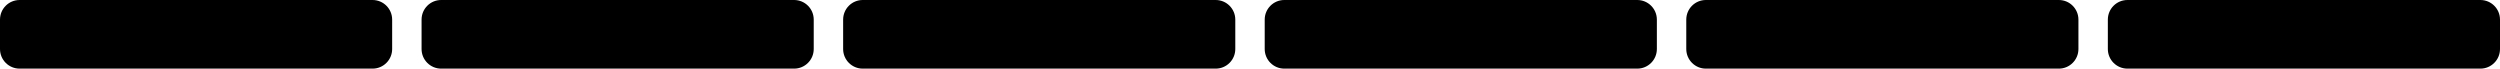
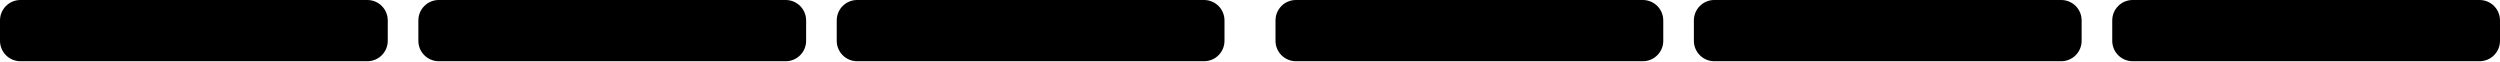
- <svg xmlns="http://www.w3.org/2000/svg" width="255" height="7" viewBox="0 0 255 7" preserveAspectRatio="none">
-   <rect width="40" height="7" rx="2" transform="translate(215)" />
-   <rect width="40" height="7" rx="2" transform="translate(172)" />
-   <rect width="40" height="7" rx="2" transform="translate(129)" />
-   <rect width="40" height="7" rx="2" transform="translate(86)" />
-   <rect width="40" height="7" rx="2" transform="translate(43)" />
-   <rect width="40" height="7" rx="2" />
+ <svg xmlns="http://www.w3.org/2000/svg" width="245" height="6" viewBox="0 0 245 6" preserveAspectRatio="none">
+   <rect width="38" height="6" rx="2" />
+   <rect width="38" height="6" rx="2" transform="translate(41)" />
+   <rect width="38" height="6" rx="2" transform="translate(82)" />
+   <rect width="38" height="6" rx="2" transform="translate(125)" />
+   <rect width="38" height="6" rx="2" transform="translate(166)" />
+   <rect width="38" height="6" rx="2" transform="translate(207)" />
</svg>
